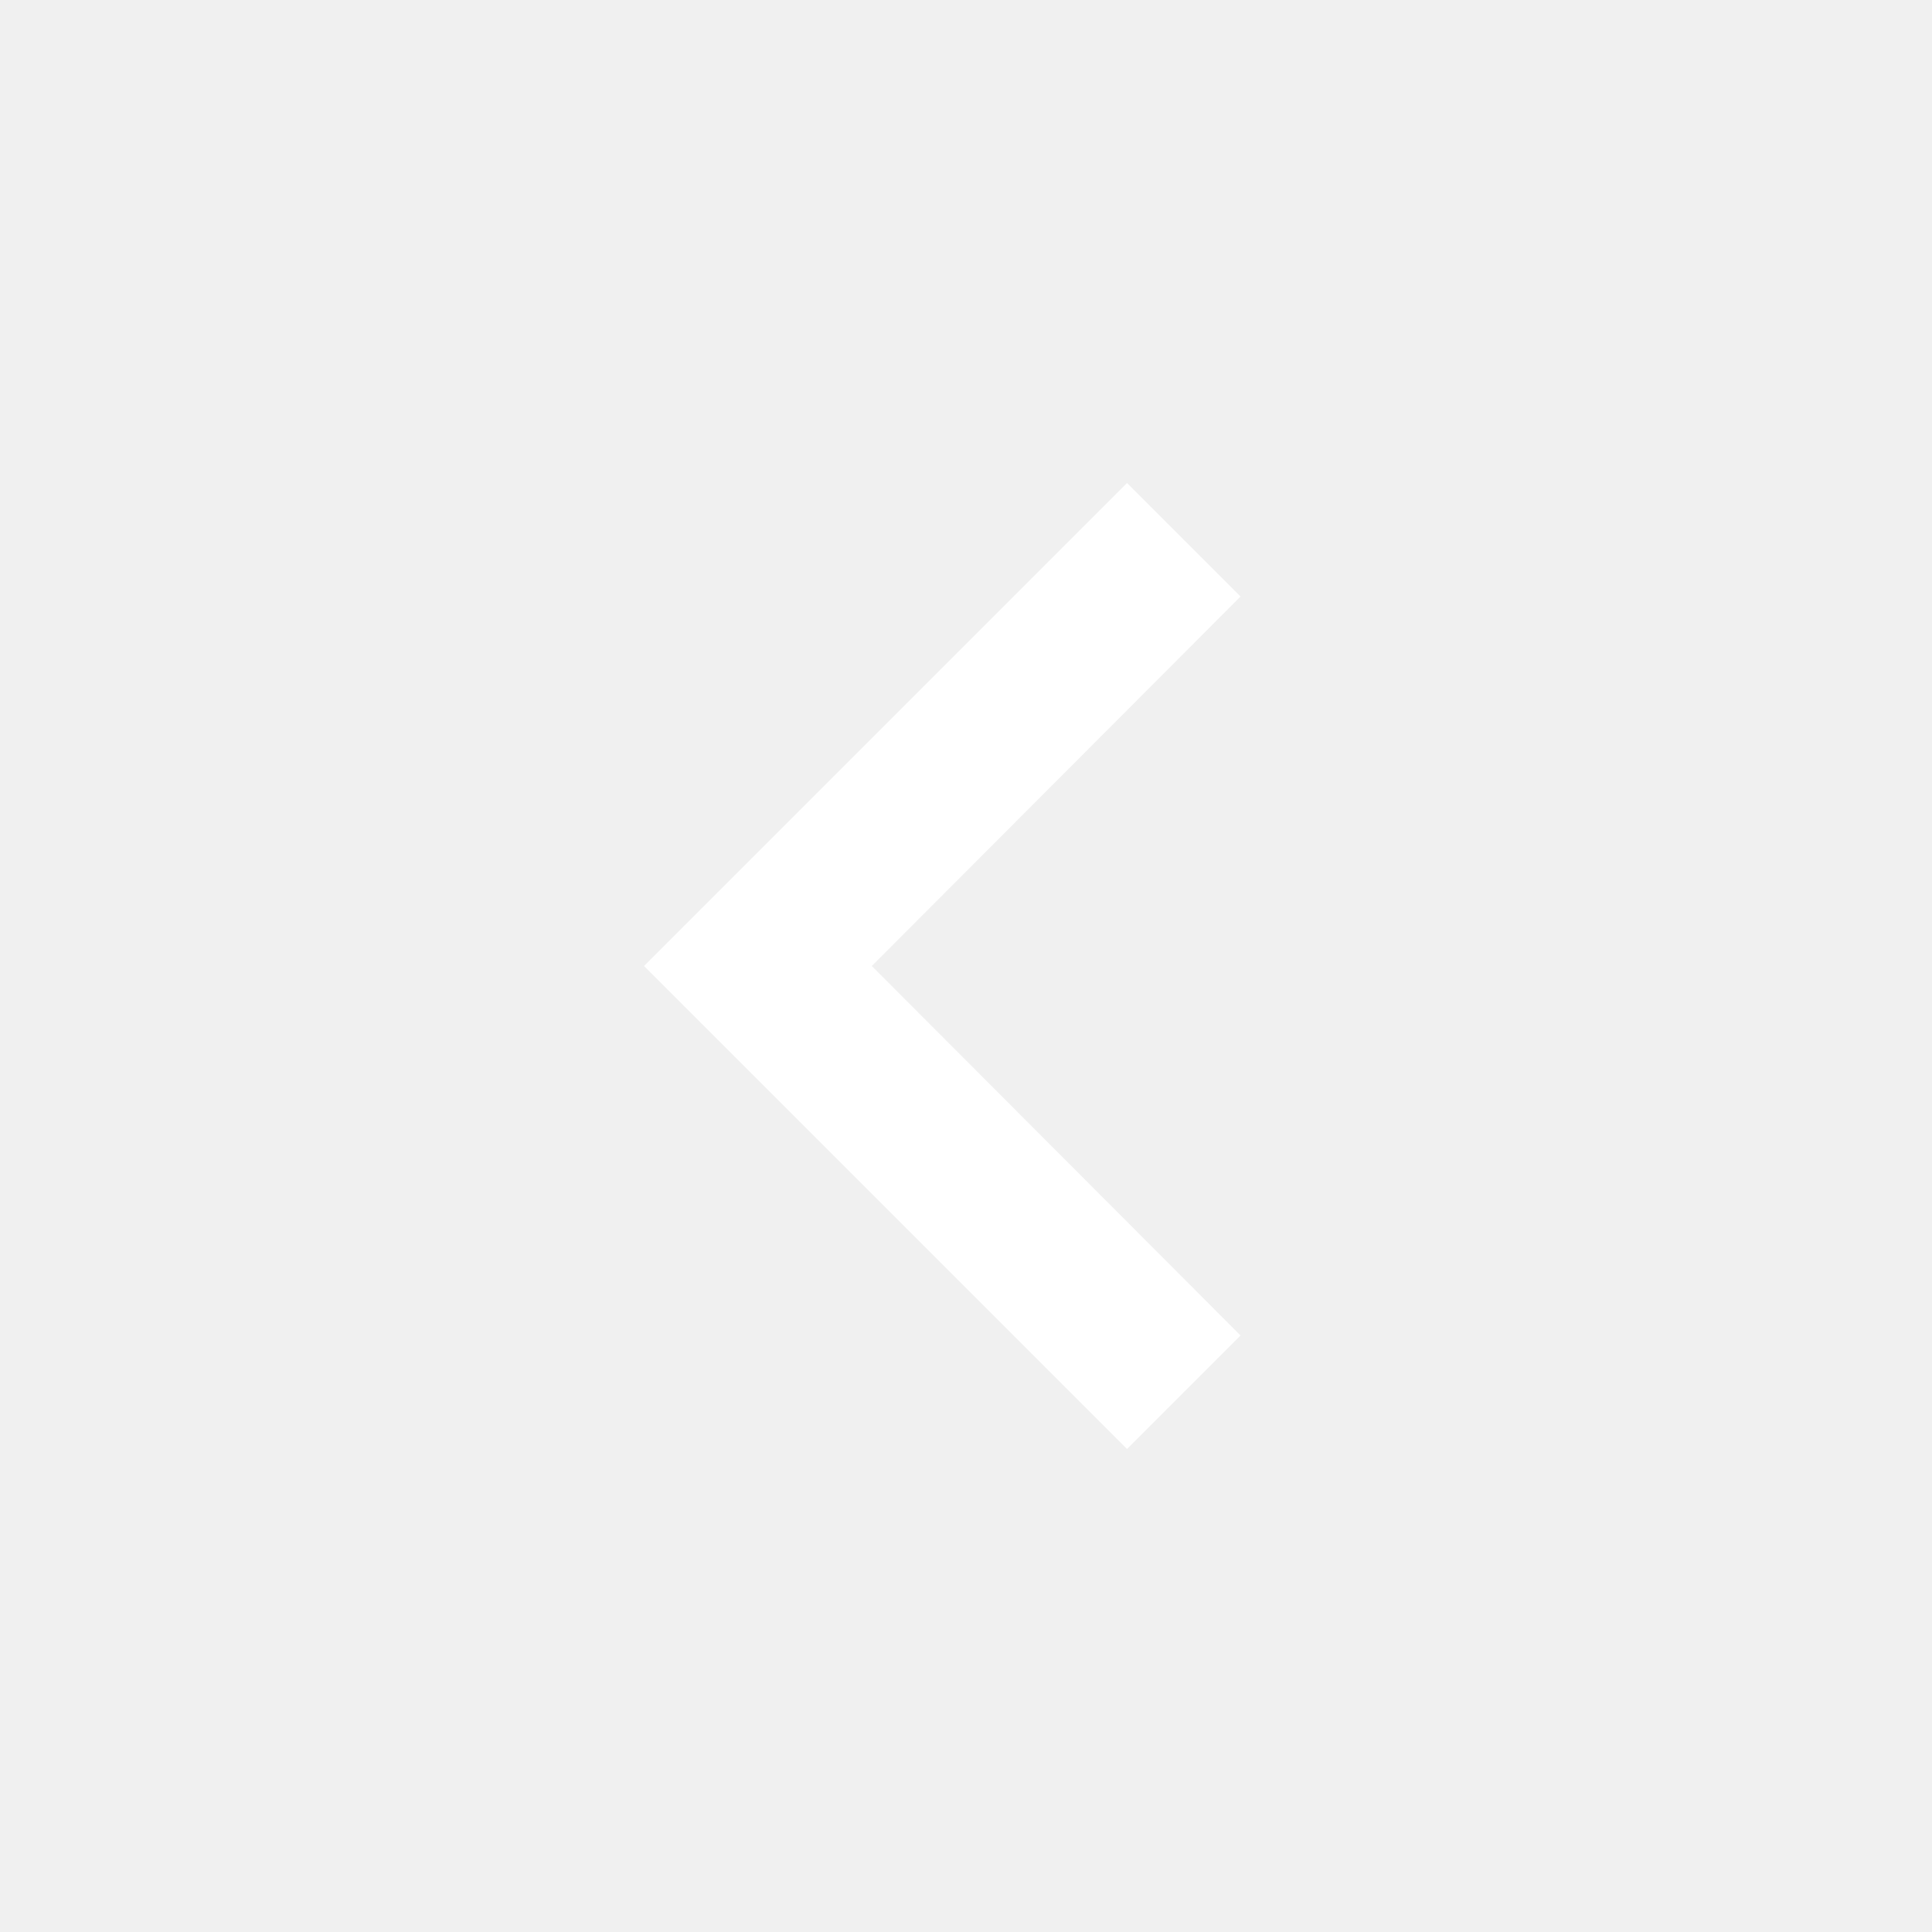
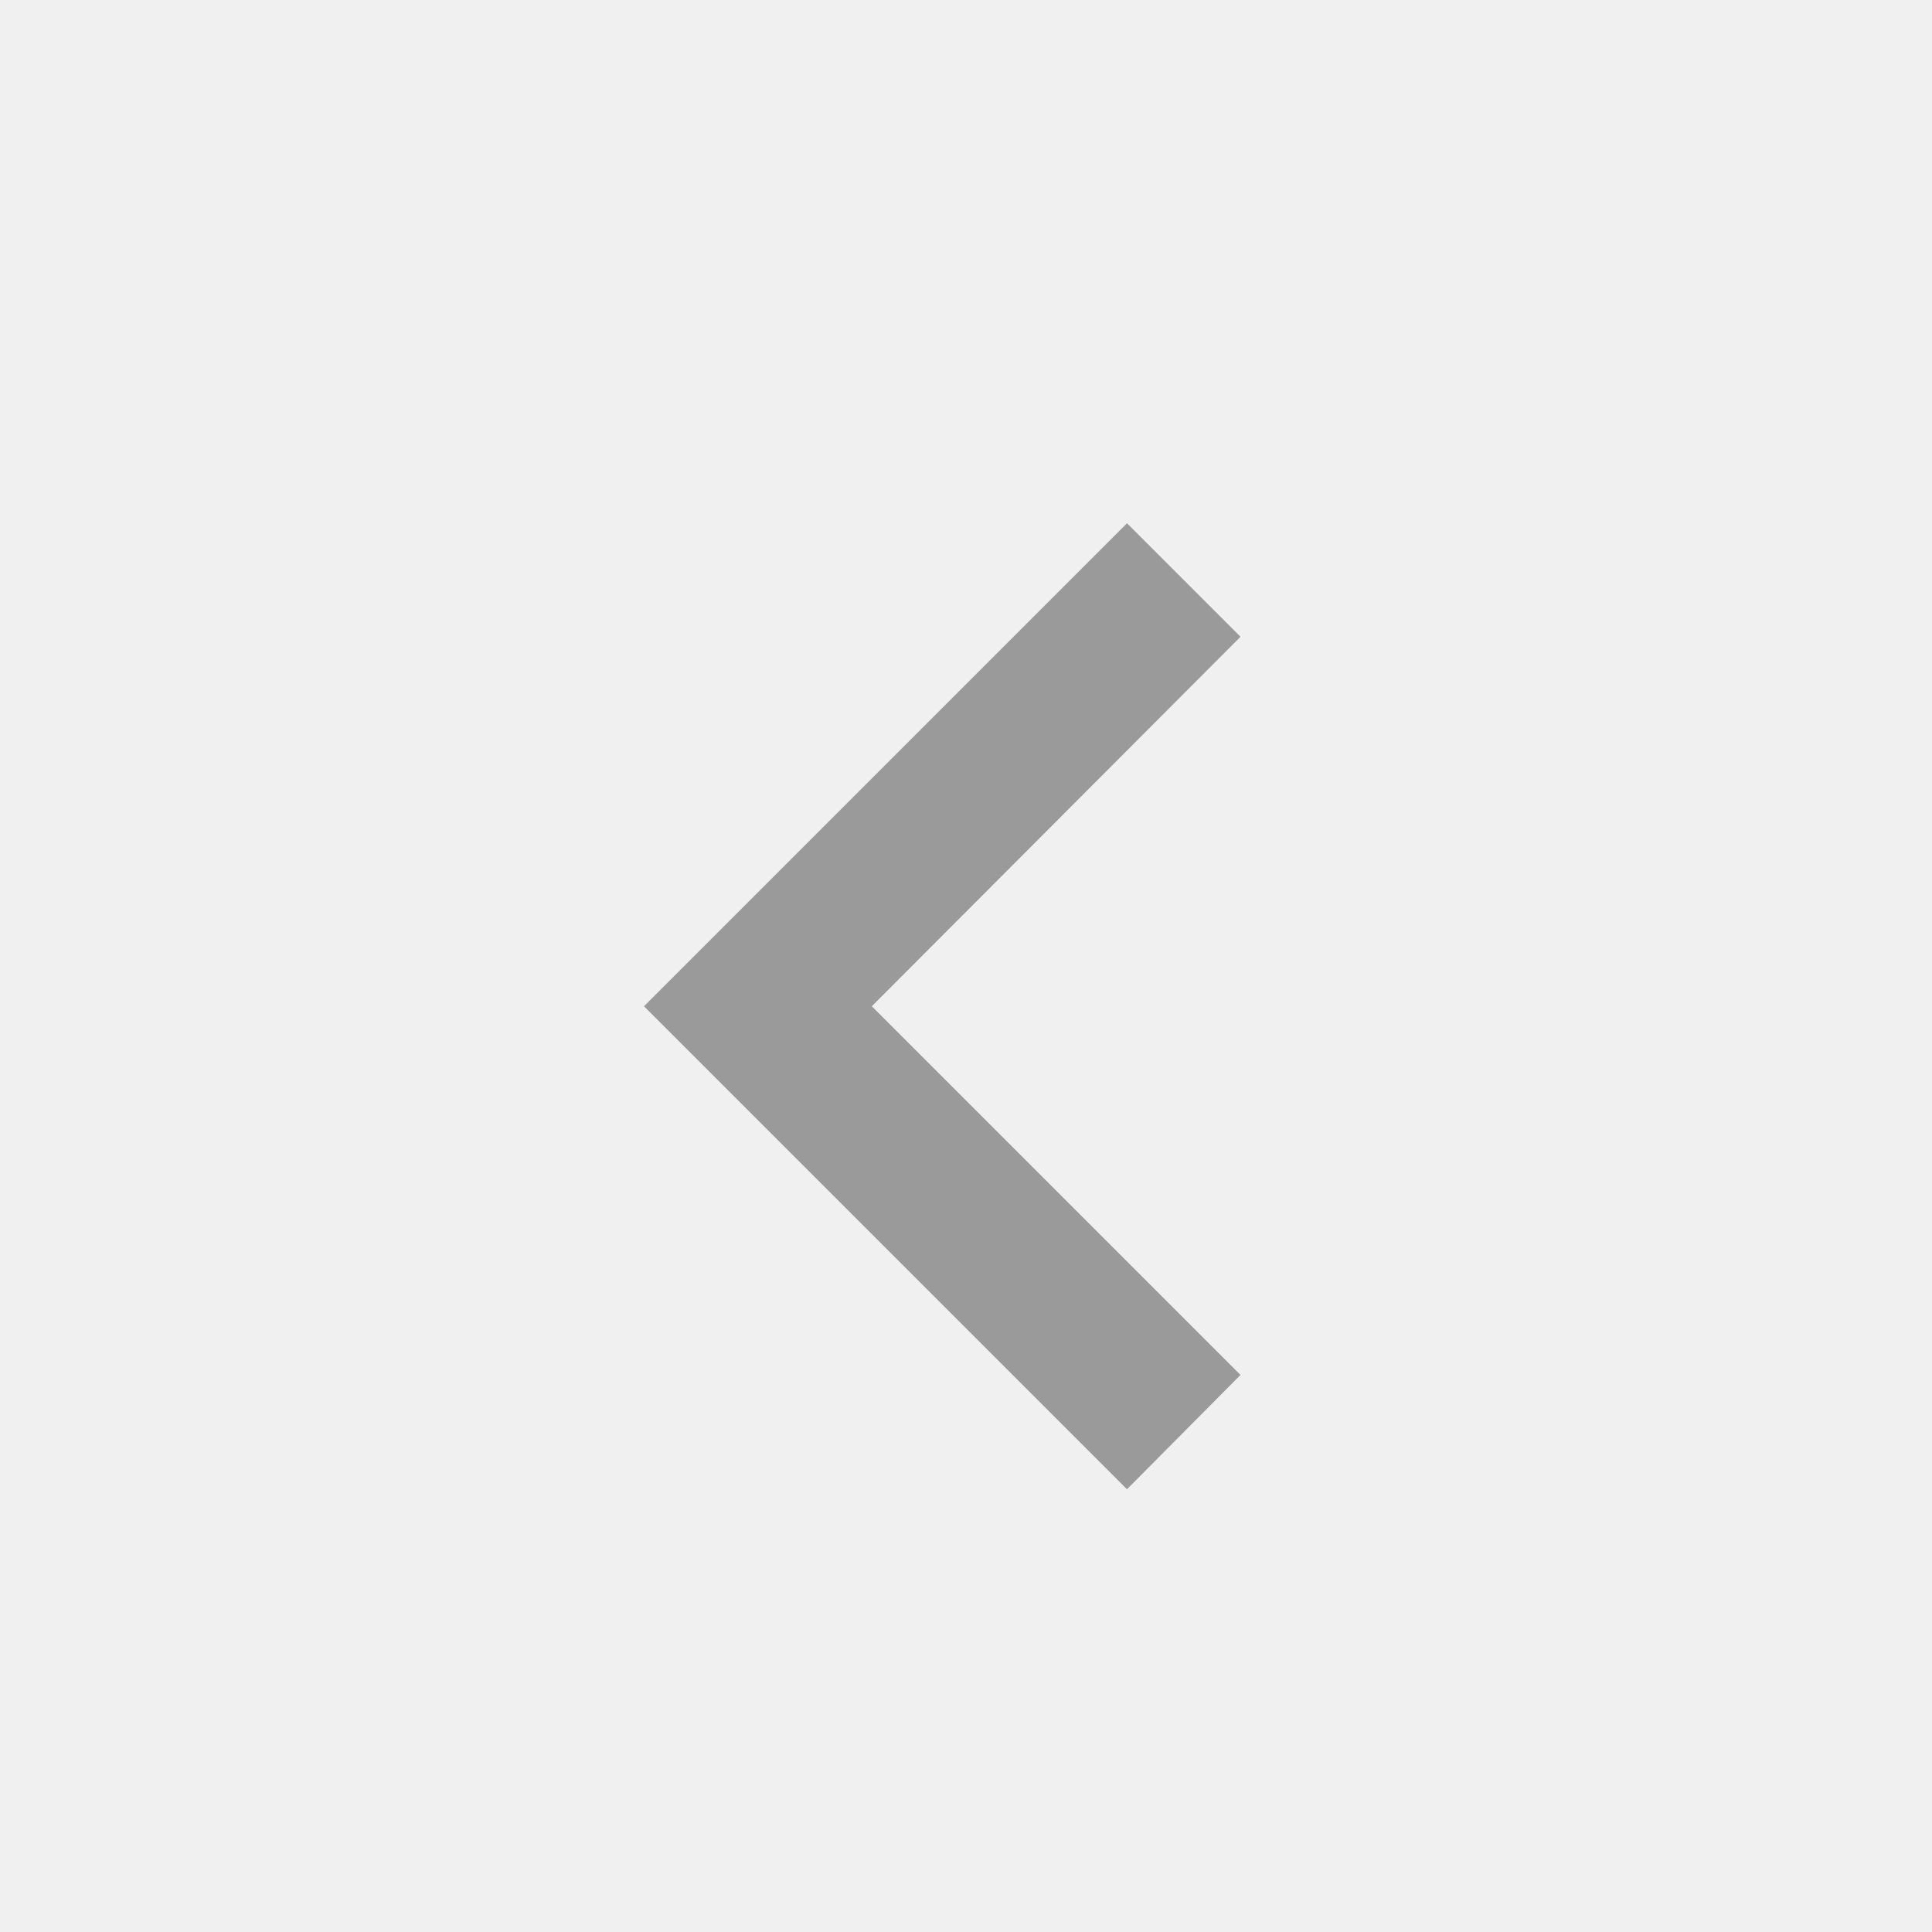
- <svg xmlns="http://www.w3.org/2000/svg" width="20" height="20" viewBox="0 0 20 20" fill="none">
-   <g clip-path="url(#clip0_31_240)">
-     <path d="M12.842 6.175L11.667 5L6.667 10L11.667 15L12.842 13.825L9.025 10L12.842 6.175Z" fill="white" />
-   </g>
-   <defs>
-     <clipPath id="clip0_31_240">
-       <rect width="20" height="20" fill="white" />
-     </clipPath>
-   </defs>
+ <svg xmlns="http://www.w3.org/2000/svg" width="24" height="24" viewBox="0 0 24 24" fill="none">
+   <path d="M15.41 17.08L10.83 12.5L15.41 7.91L14 6.5L8 12.5L14 18.5L15.41 17.08Z" fill="#9A9A9A" />
</svg>
